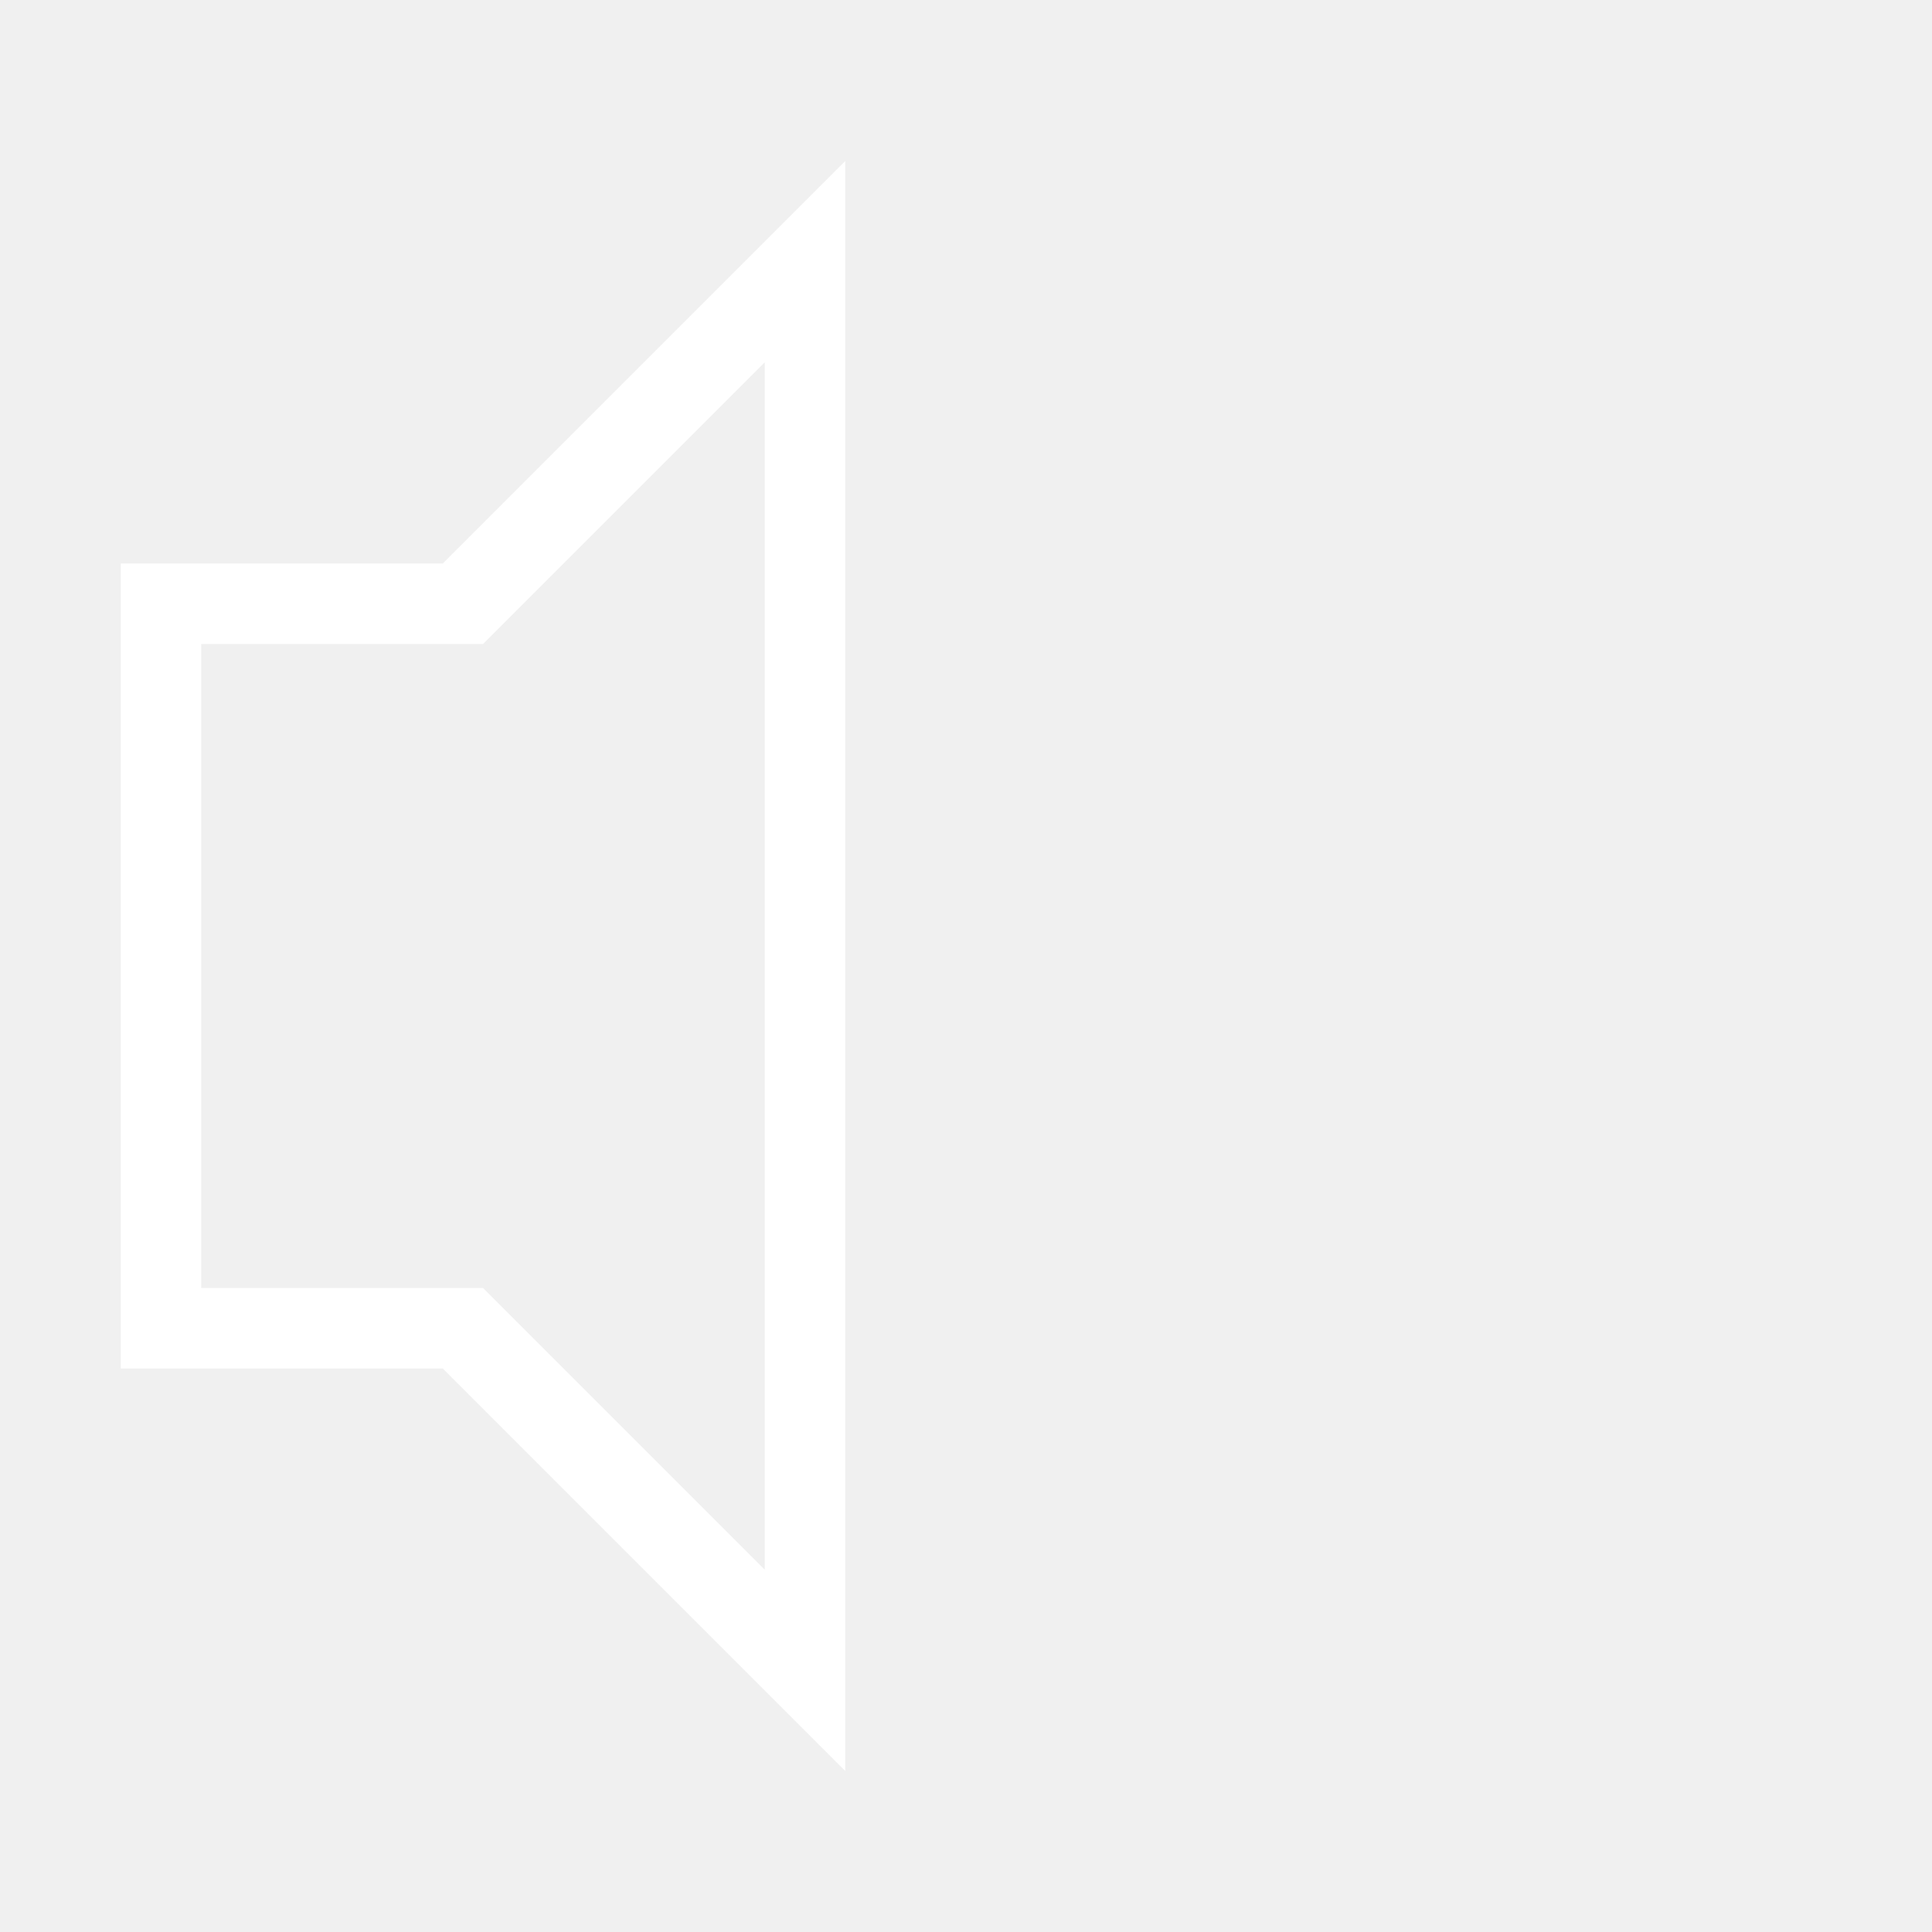
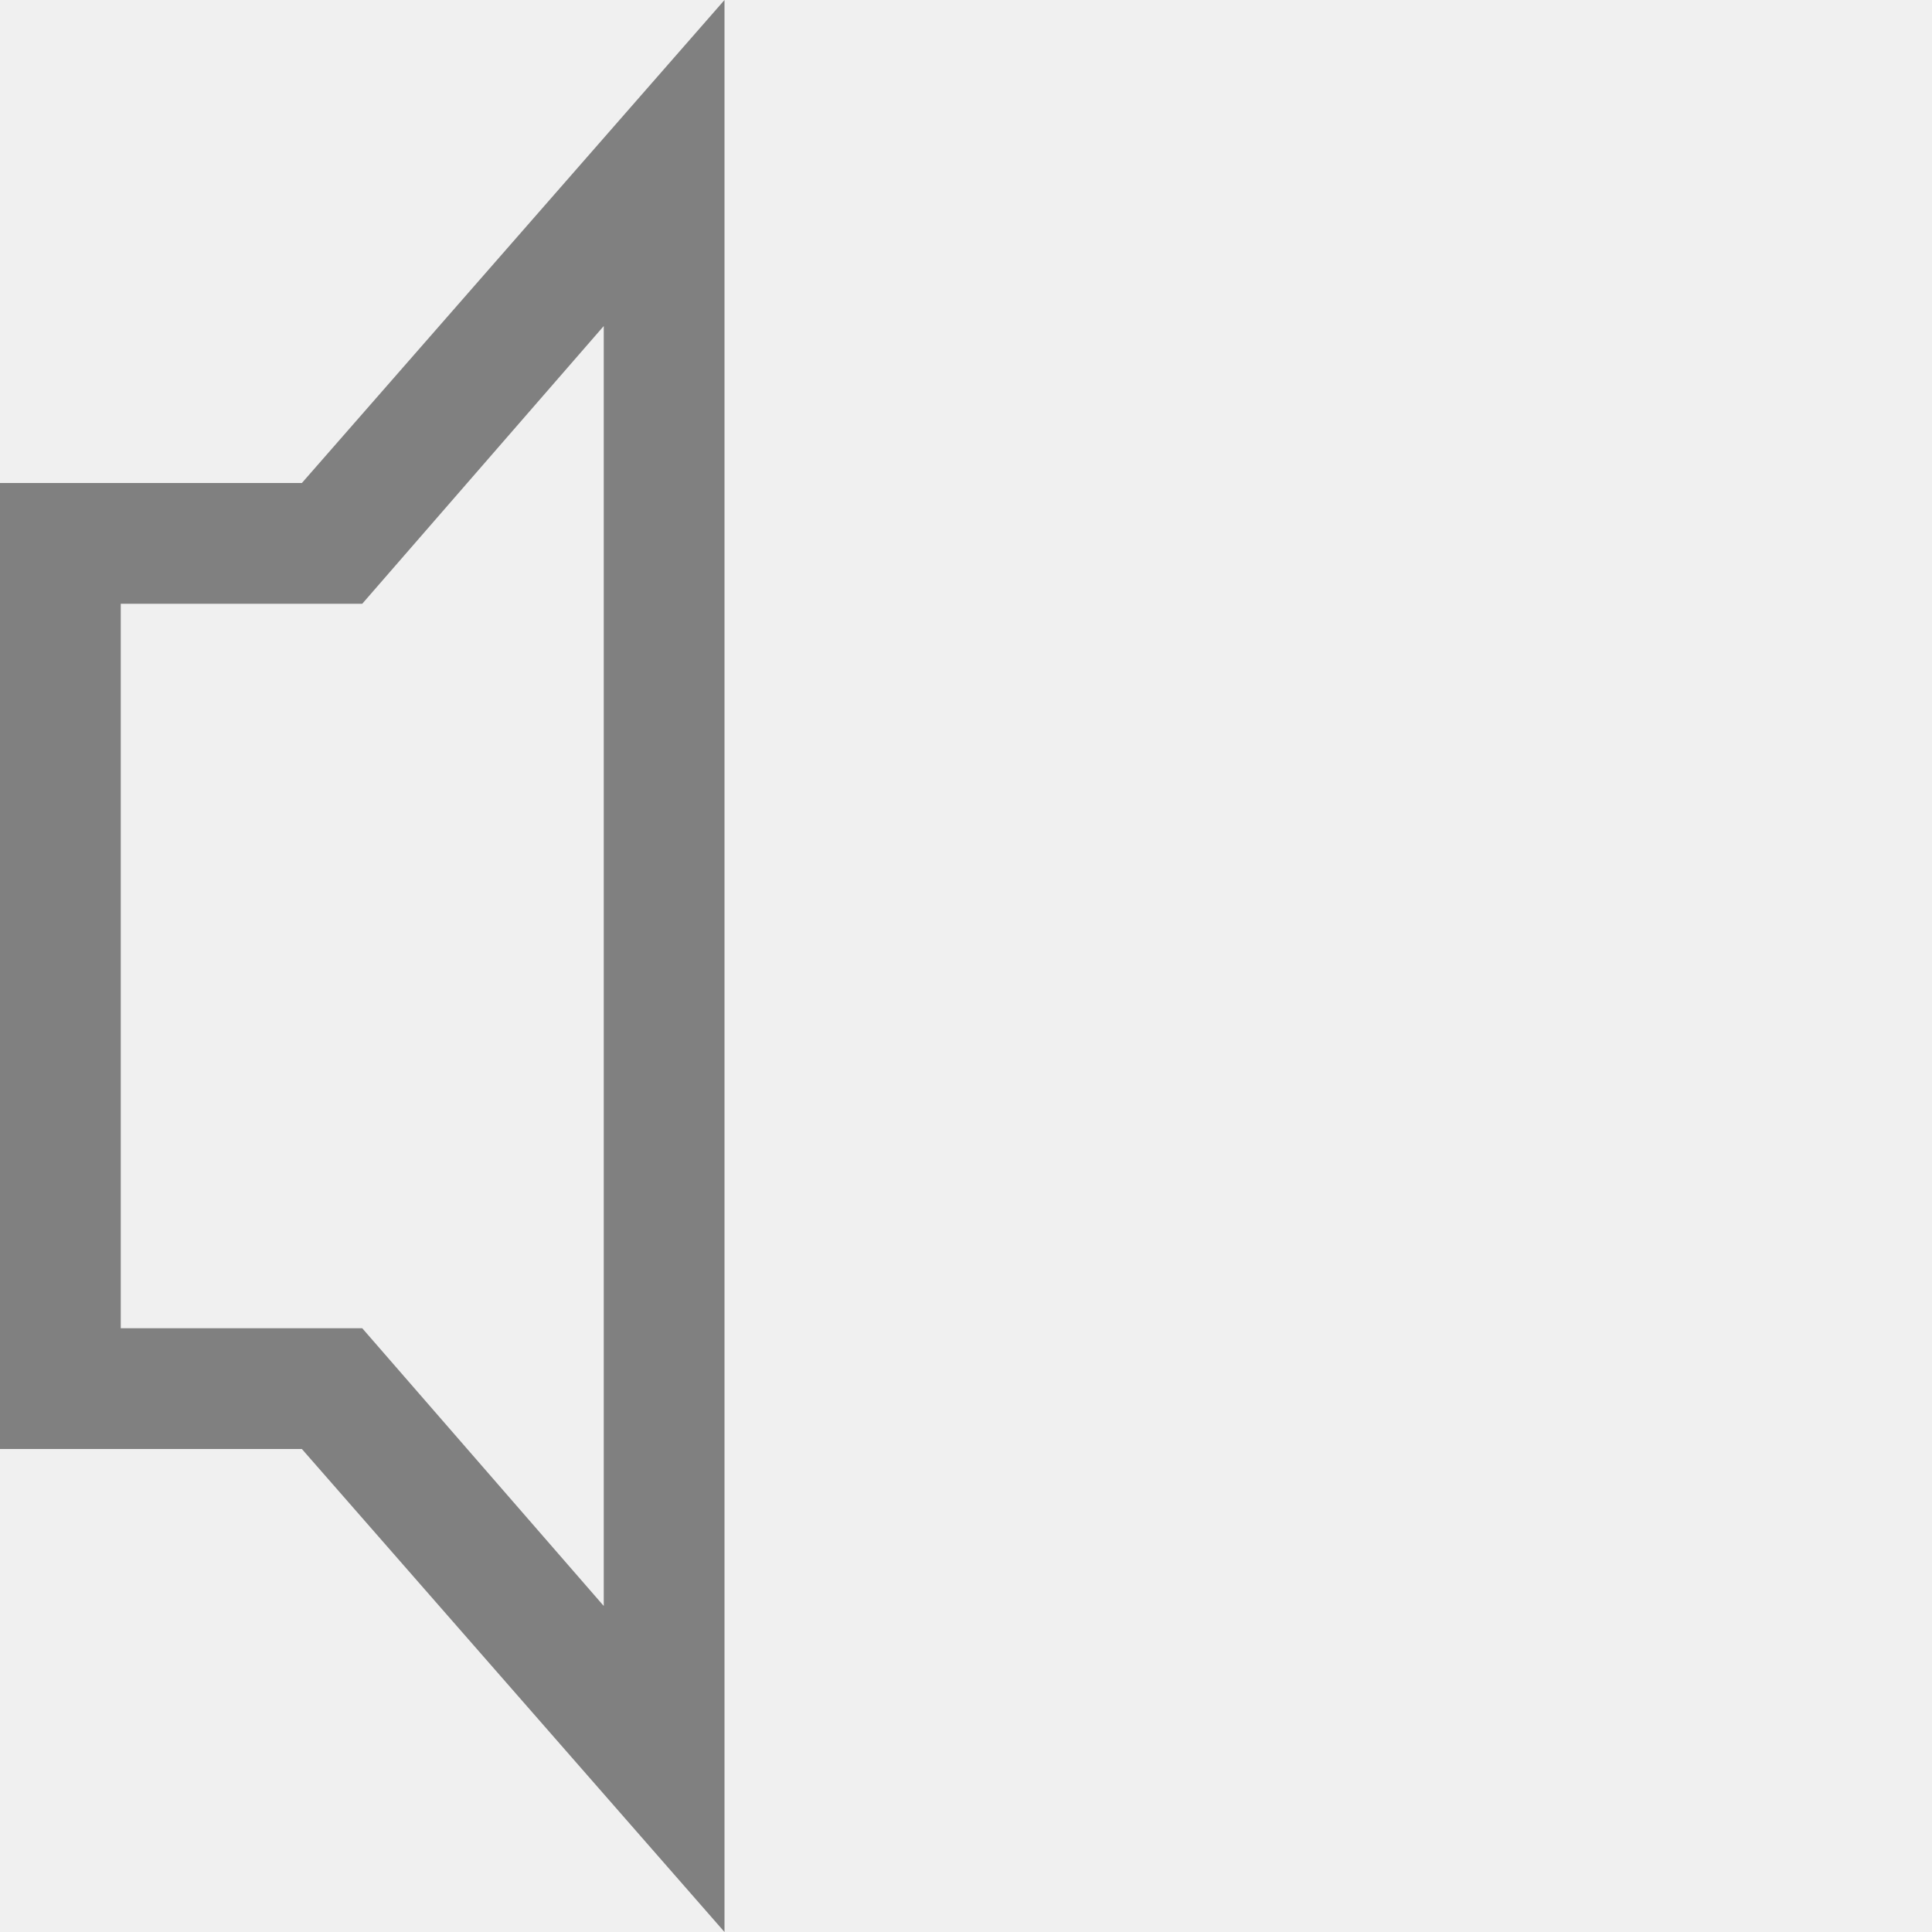
- <svg xmlns="http://www.w3.org/2000/svg" version="1.1" id="音量-0" x="0px" y="0px" viewBox="0 0 48 48" style="enable-background:new 0 0 48 48;" xml:space="preserve">
+ <svg xmlns="http://www.w3.org/2000/svg" version="1.1" id="音频" x="0px" y="0px" viewBox="0 0 16 16" style="enable-background:new 0 0 16 16;" xml:space="preserve">
  <style type="text/css">
- 	.st0{fill:#FFFFFF;}
+ 	.st0{fill:#808080;}
</style>
-   <g id="_48">
-     <path class="st0" d="M11,14H3v20h8l10,10V4L11,14z M19,39l-7-7H5V16h7l7-7V39z" />
+   <g id="音量-0">
+     <g id="_16">
+       <path class="st0" d="M2.5,4H0v8h2.5L6,16V0L2.5,4z M5,13.3L3,11H1V5h2l2-2.3V13.3z" />
+     </g>
  </g>
</svg>
